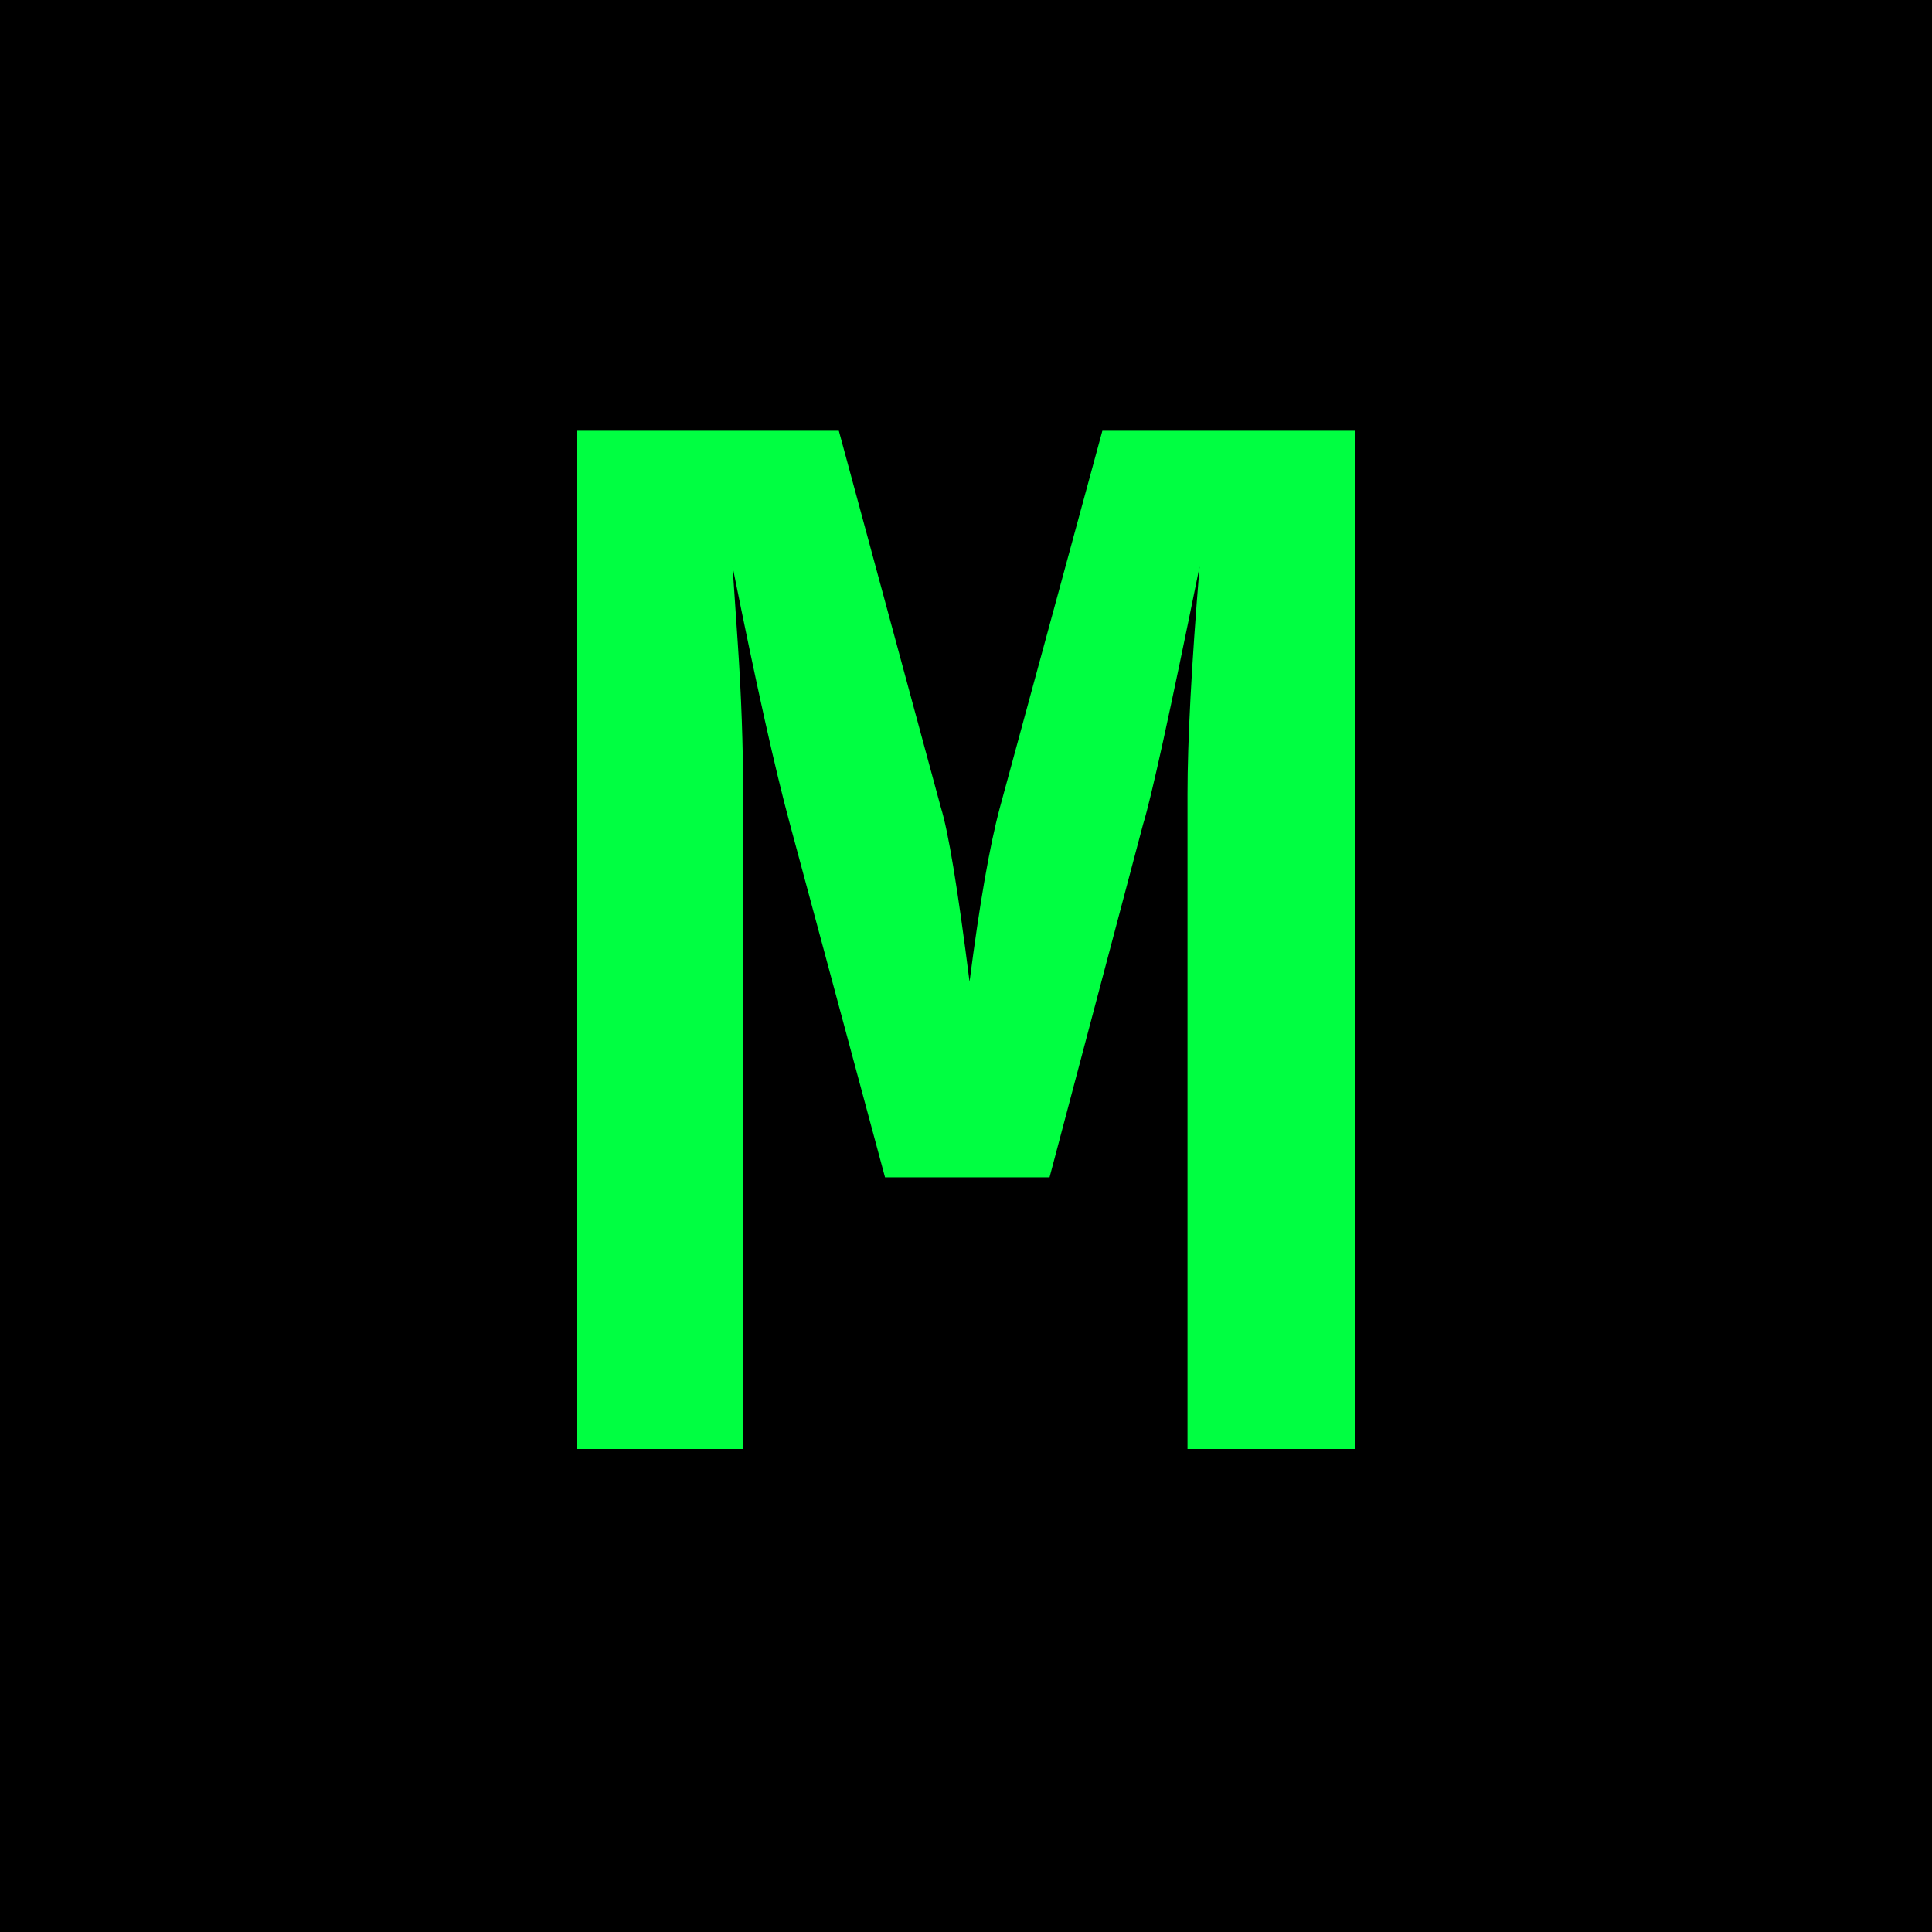
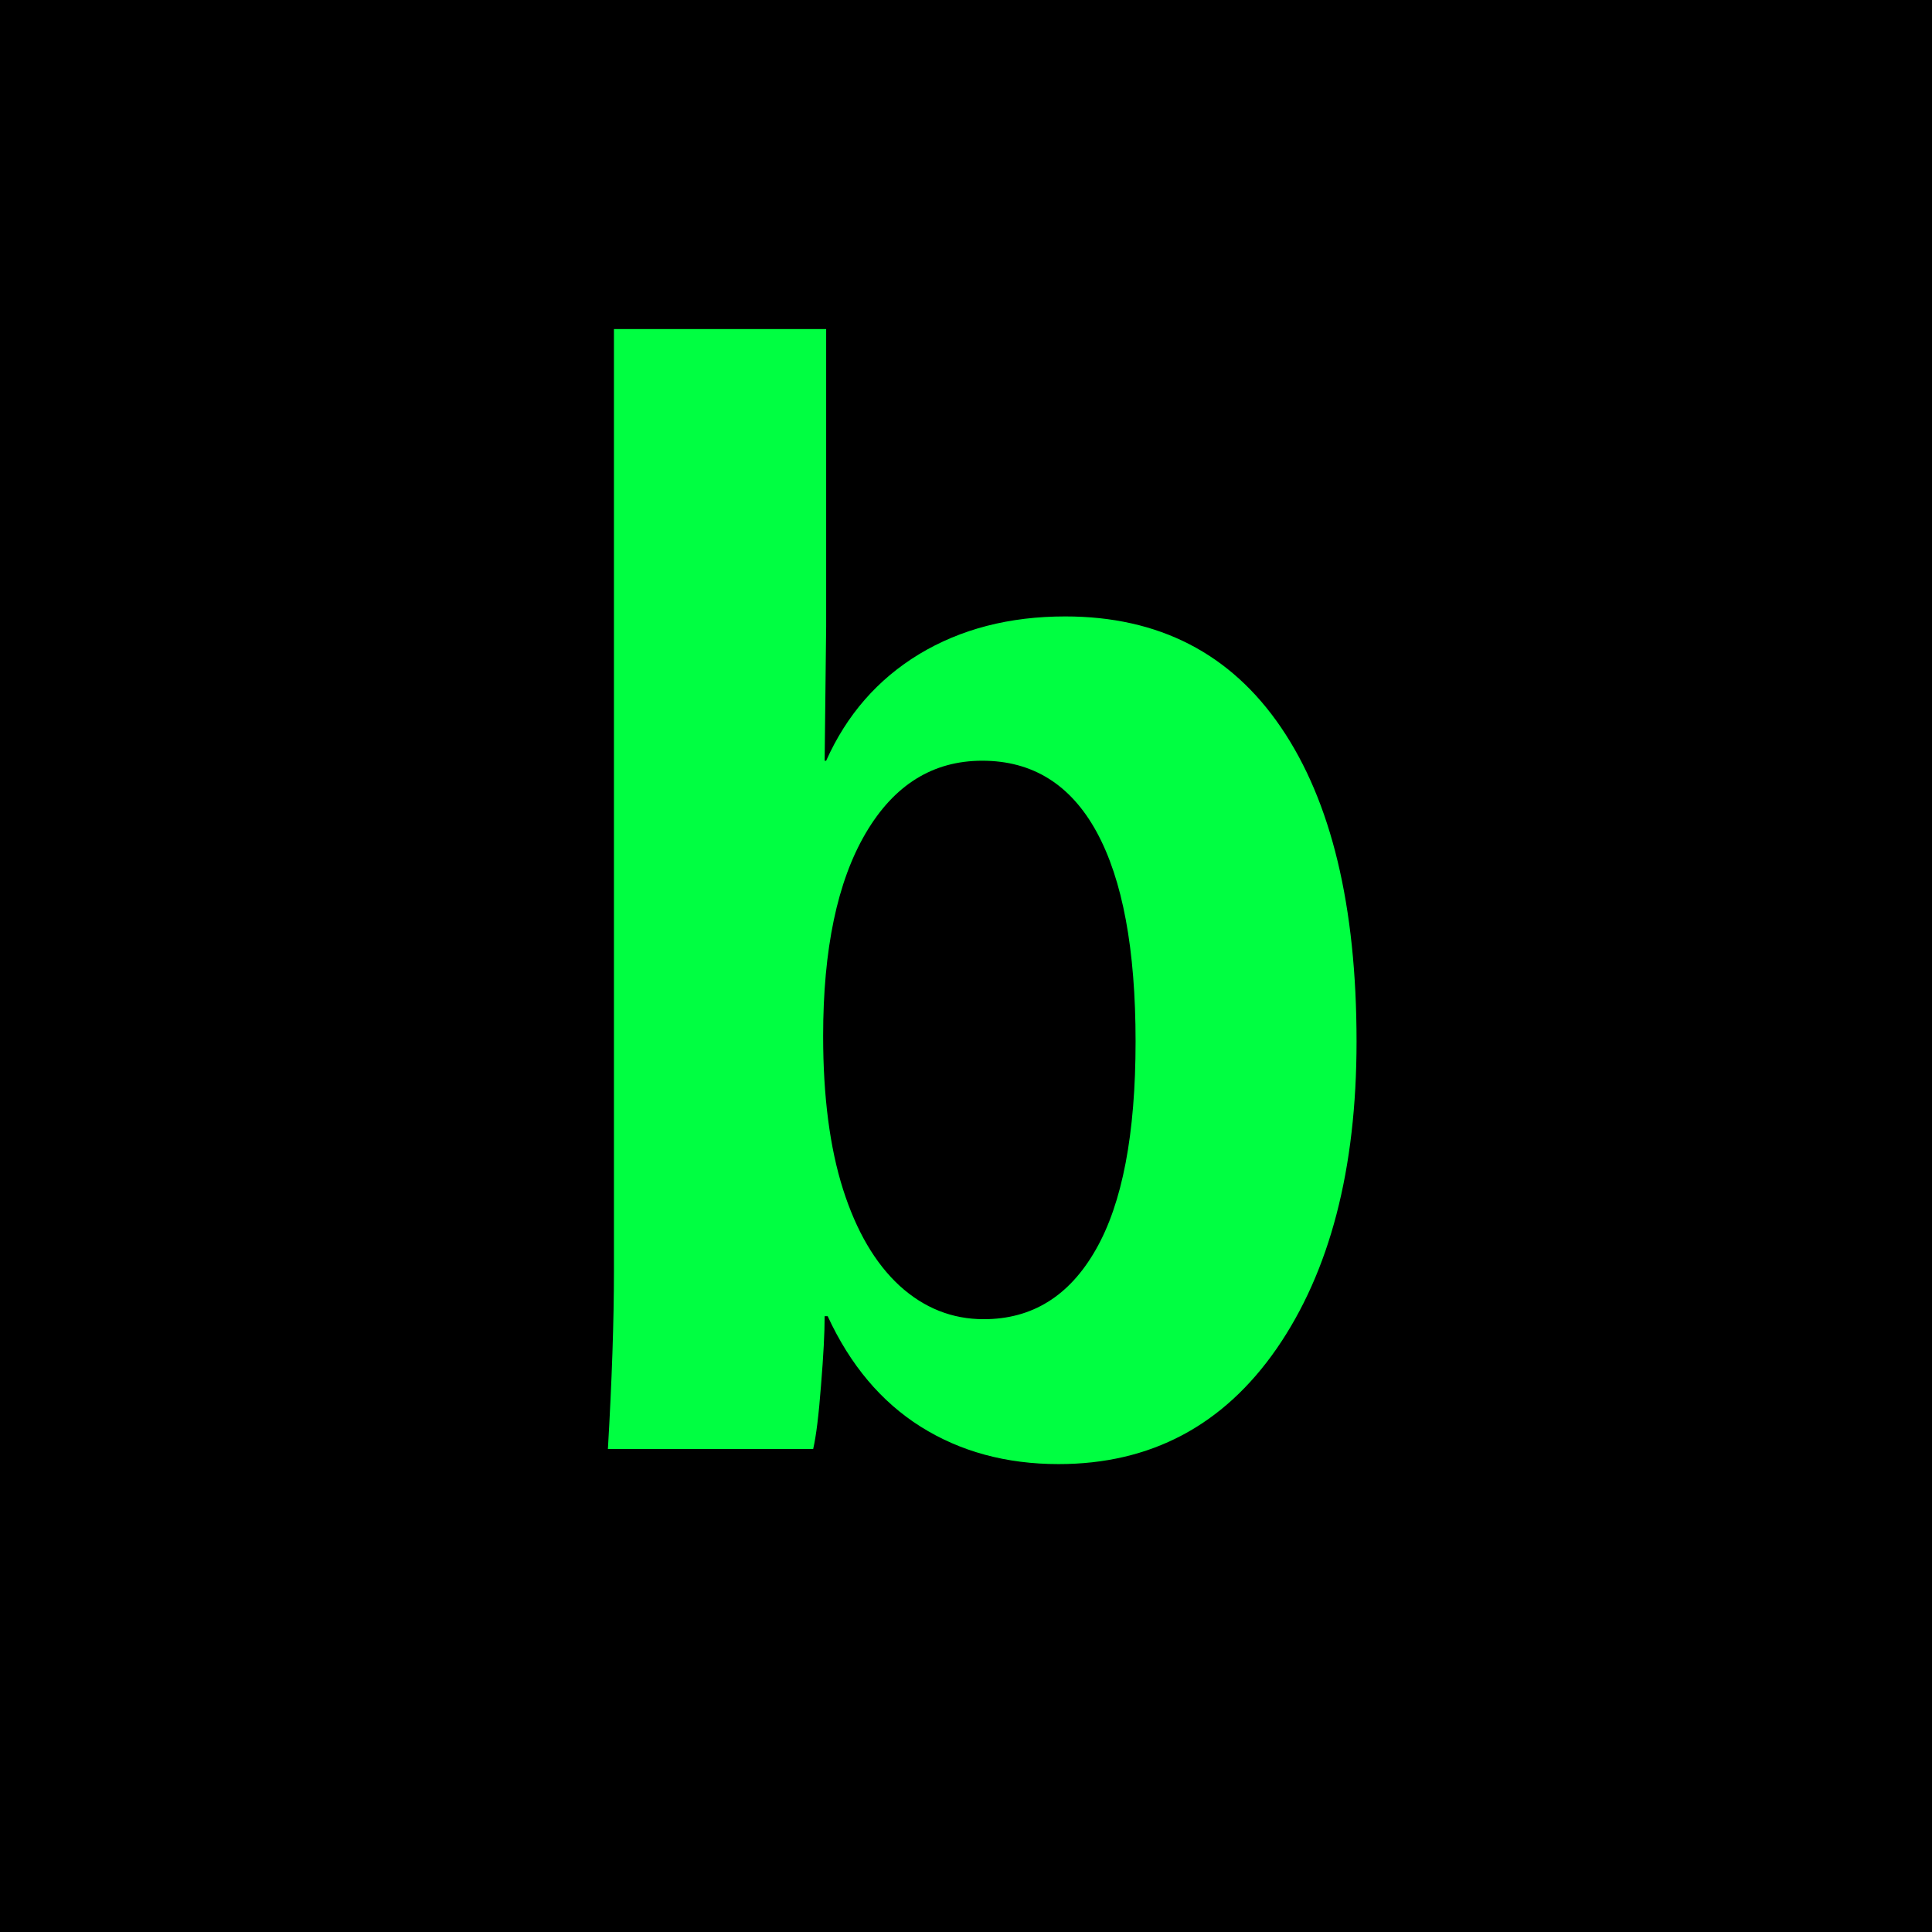
<svg xmlns="http://www.w3.org/2000/svg" viewBox="0 0 100 100">
  <rect width="100" height="100" fill="#000000" />
-   <text x="50" y="75" font-family="Courier New, monospace" font-weight="bold" font-size="80" fill="#00FF41" text-anchor="middle">M</text>
+   <text x="50" y="75" font-family="Courier New, monospace" font-weight="bold" font-size="80" fill="#00FF41" text-anchor="middle">b</text>
</svg>
